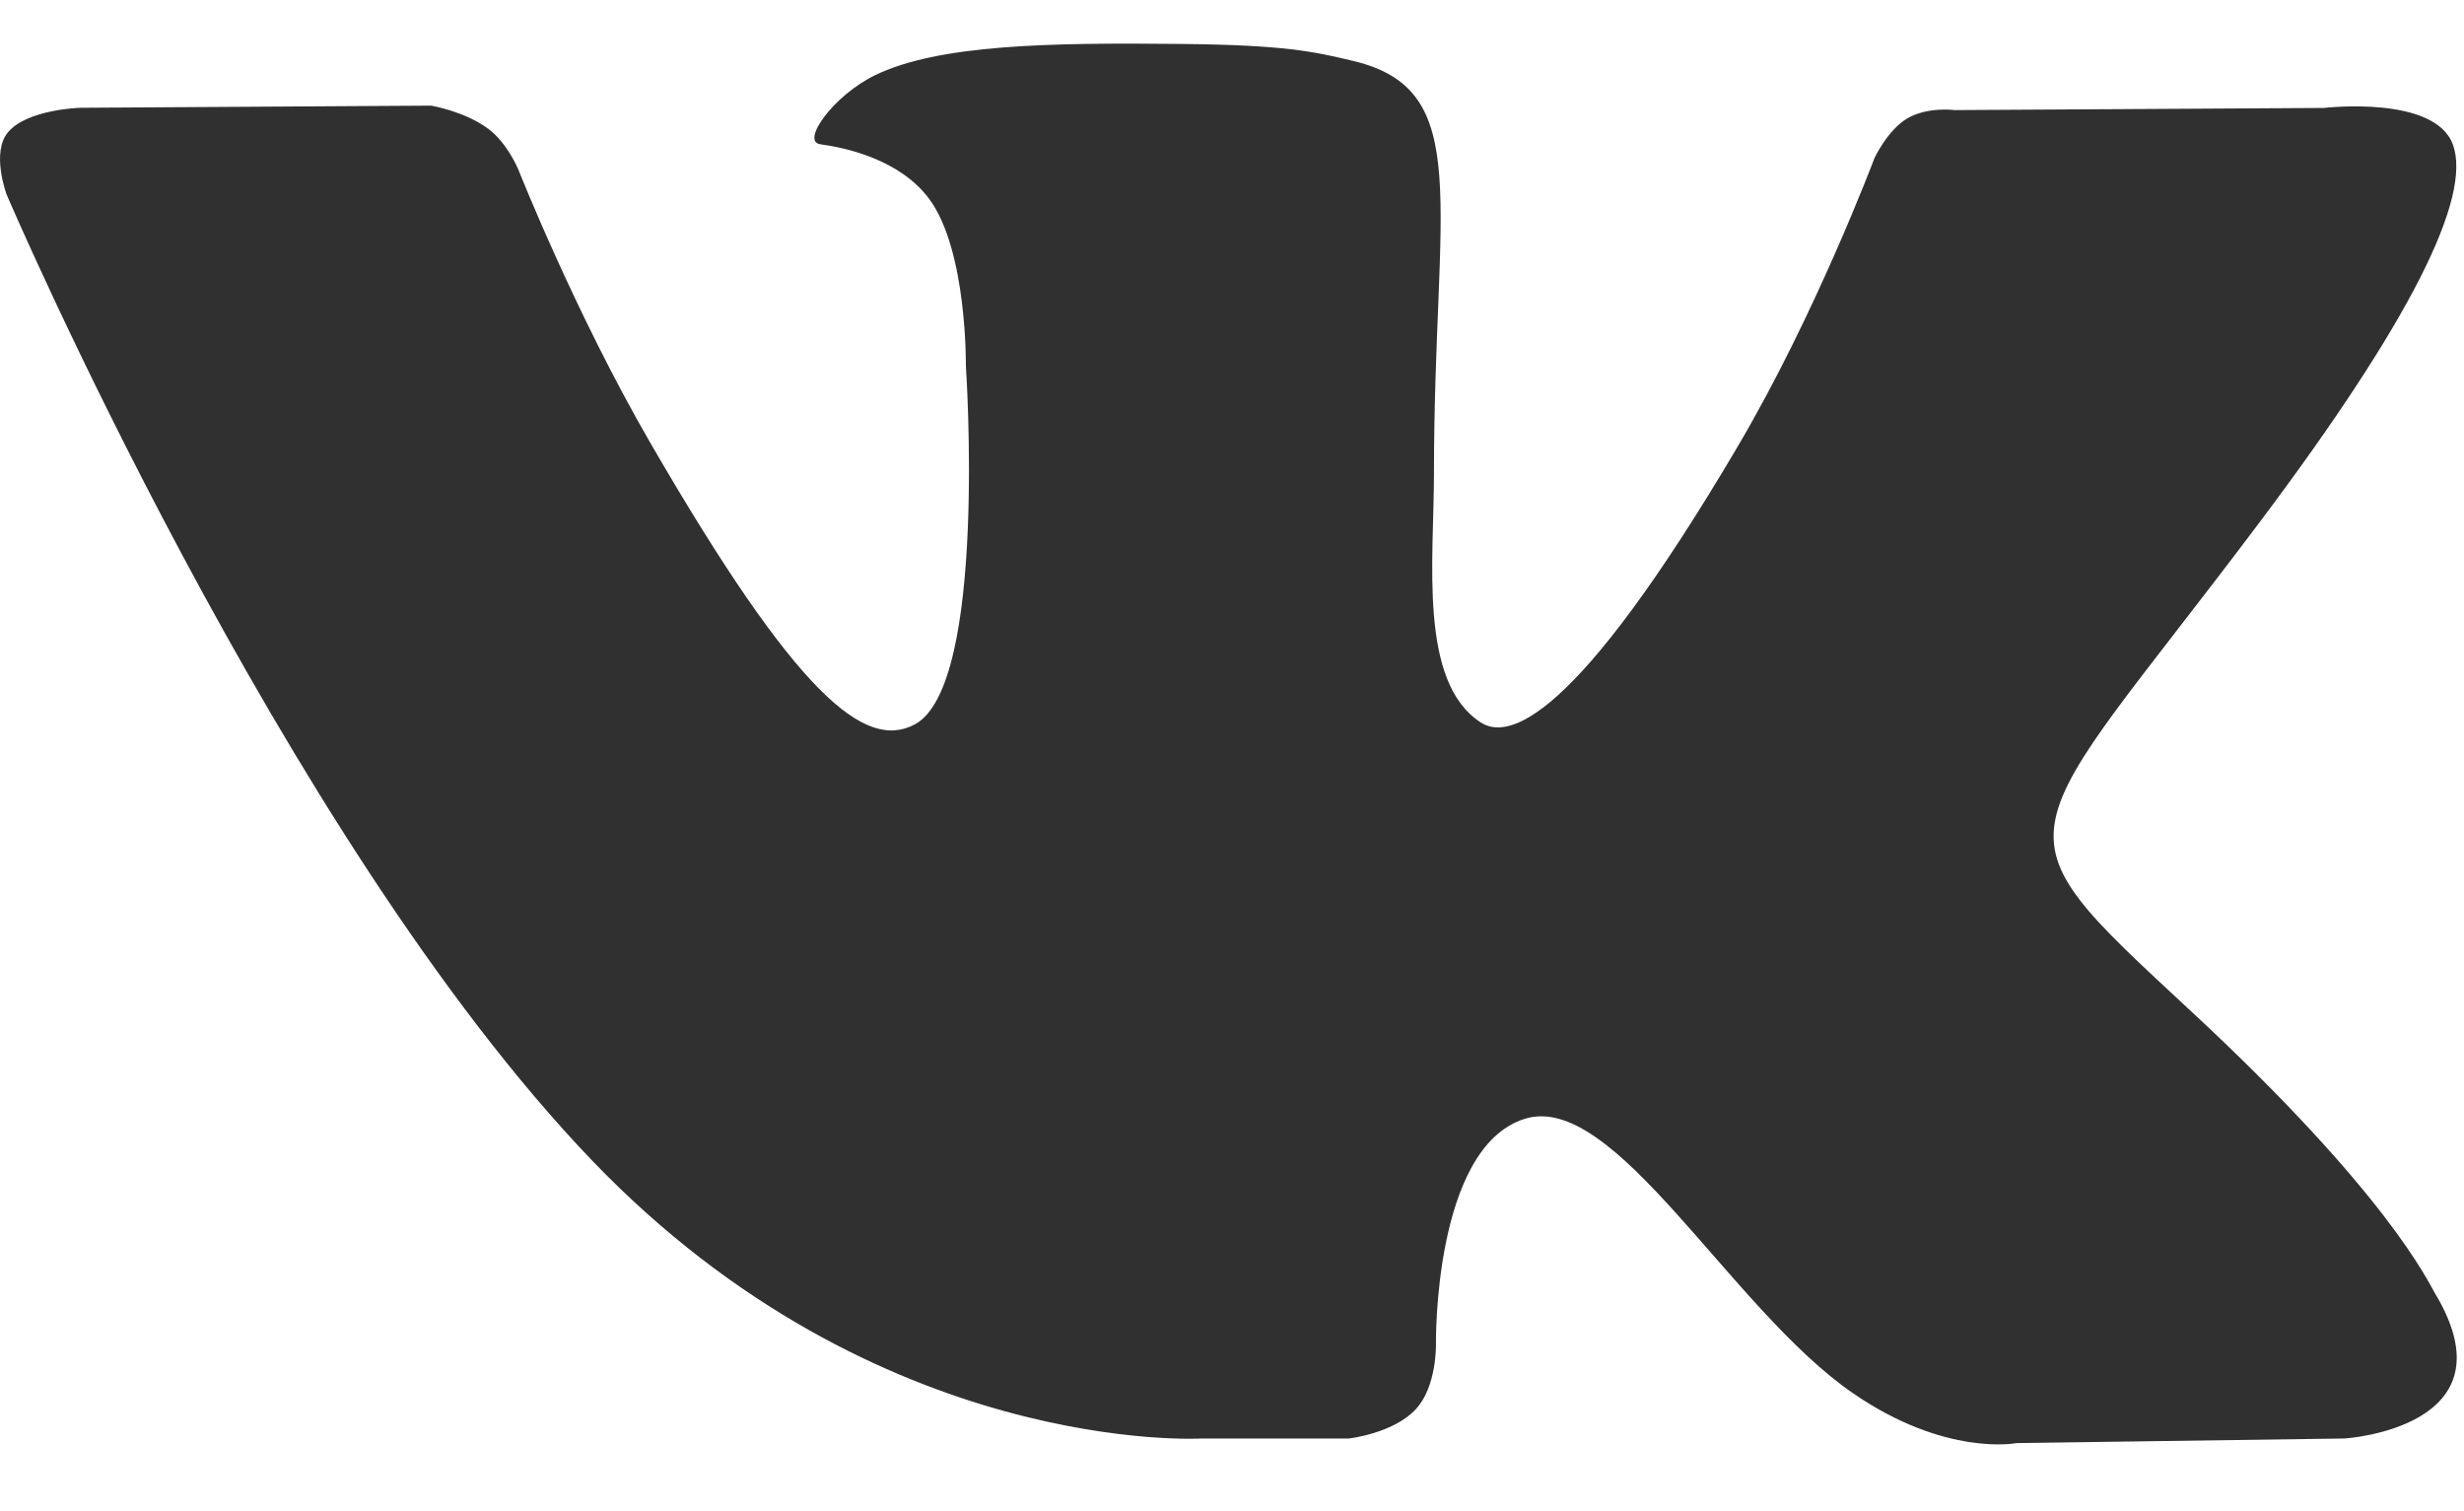
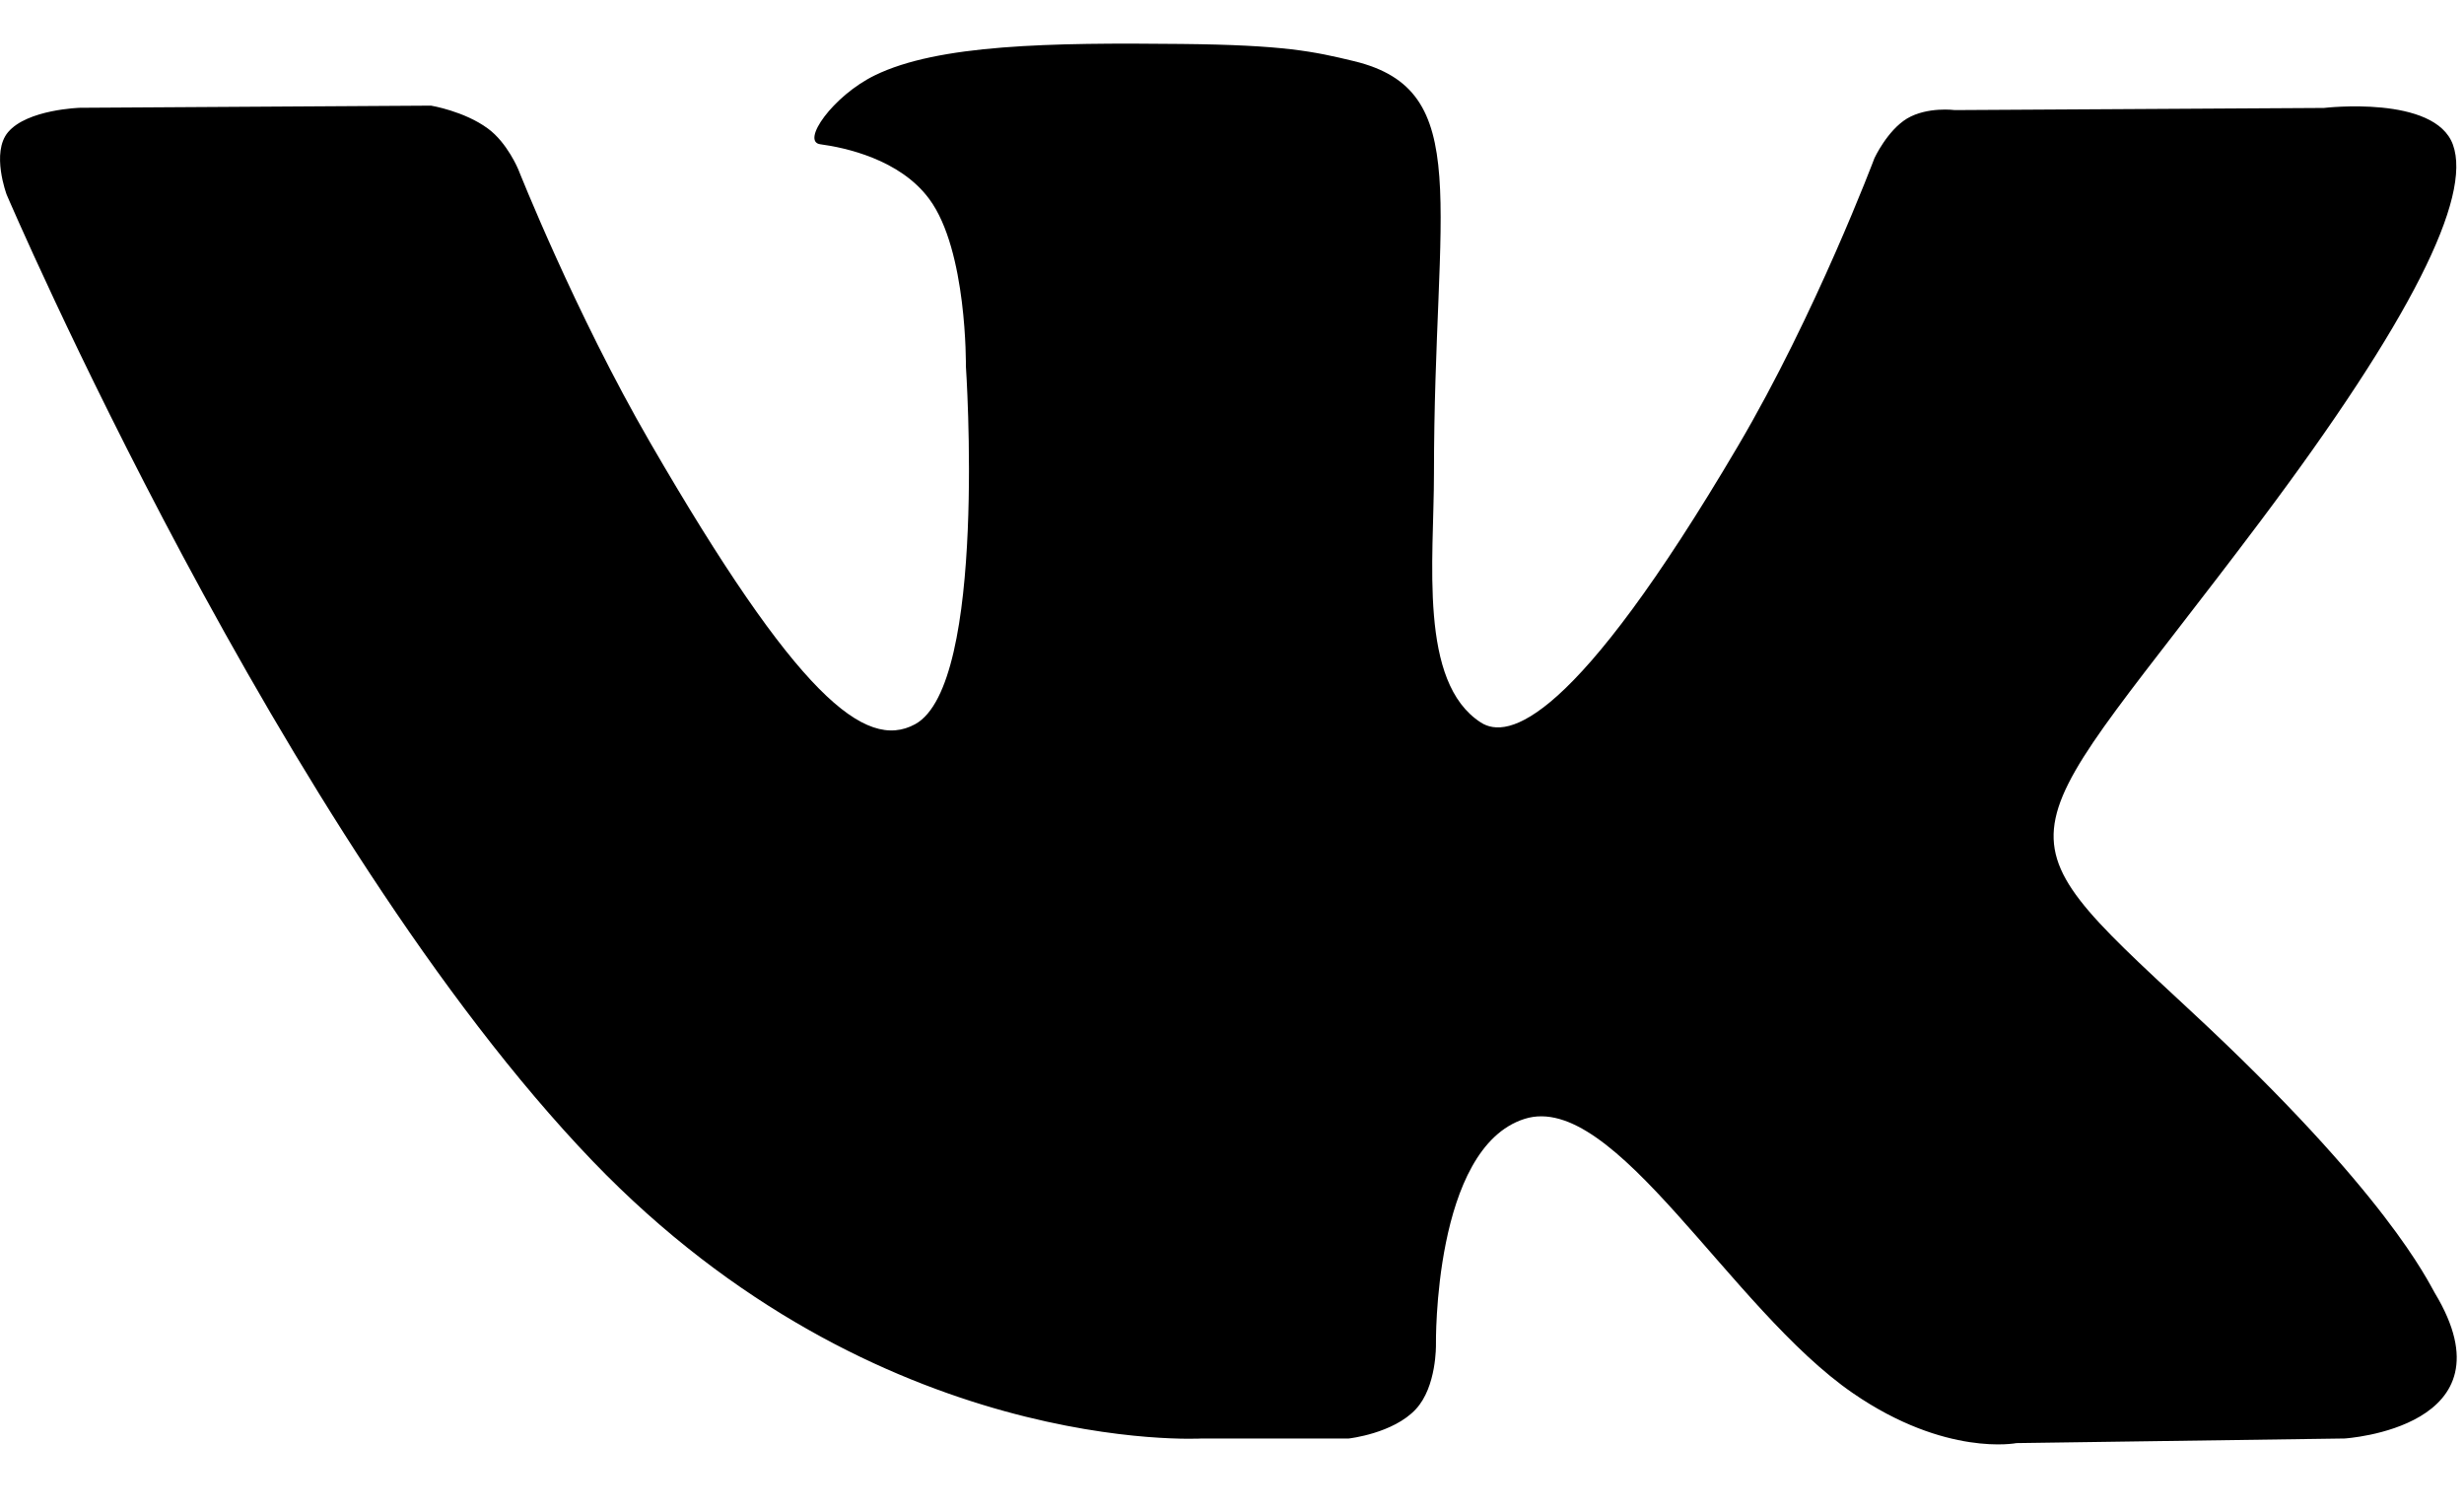
- <svg xmlns="http://www.w3.org/2000/svg" width="31" height="19" viewBox="0 0 31 19" fill="none">
-   <path d="M30.633 16.267C30.55 16.128 30.036 15.012 27.563 12.719C24.974 10.317 25.322 10.707 28.44 6.555C30.339 4.026 31.099 2.481 30.861 1.821C30.635 1.192 29.238 1.358 29.238 1.358L24.594 1.385C24.594 1.385 24.25 1.339 23.993 1.491C23.744 1.642 23.583 1.989 23.583 1.989C23.583 1.989 22.847 3.947 21.866 5.611C19.797 9.122 18.968 9.308 18.63 9.089C17.844 8.582 18.041 7.047 18.041 5.958C18.041 2.555 18.557 1.136 17.034 0.769C16.528 0.647 16.157 0.566 14.865 0.553C13.207 0.535 11.803 0.559 11.008 0.947C10.479 1.205 10.072 1.783 10.321 1.815C10.628 1.856 11.323 2.003 11.692 2.505C12.17 3.151 12.152 4.607 12.152 4.607C12.152 4.607 12.427 8.613 11.513 9.111C10.885 9.452 10.025 8.755 8.18 5.568C7.235 3.937 6.521 2.132 6.521 2.132C6.521 2.132 6.383 1.796 6.138 1.617C5.841 1.398 5.423 1.329 5.423 1.329L1.007 1.356C1.007 1.356 0.344 1.375 0.101 1.663C-0.115 1.92 0.084 2.449 0.084 2.449C0.084 2.449 3.542 10.531 7.456 14.607C11.047 18.342 15.123 18.097 15.123 18.097H16.97C16.97 18.097 17.529 18.035 17.813 17.728C18.076 17.446 18.066 16.917 18.066 16.917C18.066 16.917 18.029 14.441 19.181 14.076C20.315 13.717 21.771 16.47 23.315 17.529C24.482 18.331 25.369 18.155 25.369 18.155L29.497 18.097C29.497 18.097 31.657 17.964 30.633 16.267Z" fill="#303030" />
+ <svg xmlns="http://www.w3.org/2000/svg" width="31" height="19" viewBox="0 0 31 19">
+   <path d="M30.633 16.267C30.55 16.128 30.036 15.012 27.563 12.719C24.974 10.317 25.322 10.707 28.44 6.555C30.339 4.026 31.099 2.481 30.861 1.821C30.635 1.192 29.238 1.358 29.238 1.358L24.594 1.385C24.594 1.385 24.25 1.339 23.993 1.491C23.744 1.642 23.583 1.989 23.583 1.989C23.583 1.989 22.847 3.947 21.866 5.611C19.797 9.122 18.968 9.308 18.63 9.089C17.844 8.582 18.041 7.047 18.041 5.958C18.041 2.555 18.557 1.136 17.034 0.769C16.528 0.647 16.157 0.566 14.865 0.553C13.207 0.535 11.803 0.559 11.008 0.947C10.479 1.205 10.072 1.783 10.321 1.815C10.628 1.856 11.323 2.003 11.692 2.505C12.17 3.151 12.152 4.607 12.152 4.607C12.152 4.607 12.427 8.613 11.513 9.111C10.885 9.452 10.025 8.755 8.18 5.568C7.235 3.937 6.521 2.132 6.521 2.132C6.521 2.132 6.383 1.796 6.138 1.617C5.841 1.398 5.423 1.329 5.423 1.329L1.007 1.356C1.007 1.356 0.344 1.375 0.101 1.663C-0.115 1.92 0.084 2.449 0.084 2.449C0.084 2.449 3.542 10.531 7.456 14.607C11.047 18.342 15.123 18.097 15.123 18.097H16.97C16.97 18.097 17.529 18.035 17.813 17.728C18.076 17.446 18.066 16.917 18.066 16.917C18.066 16.917 18.029 14.441 19.181 14.076C20.315 13.717 21.771 16.47 23.315 17.529C24.482 18.331 25.369 18.155 25.369 18.155L29.497 18.097C29.497 18.097 31.657 17.964 30.633 16.267Z" />
</svg>
